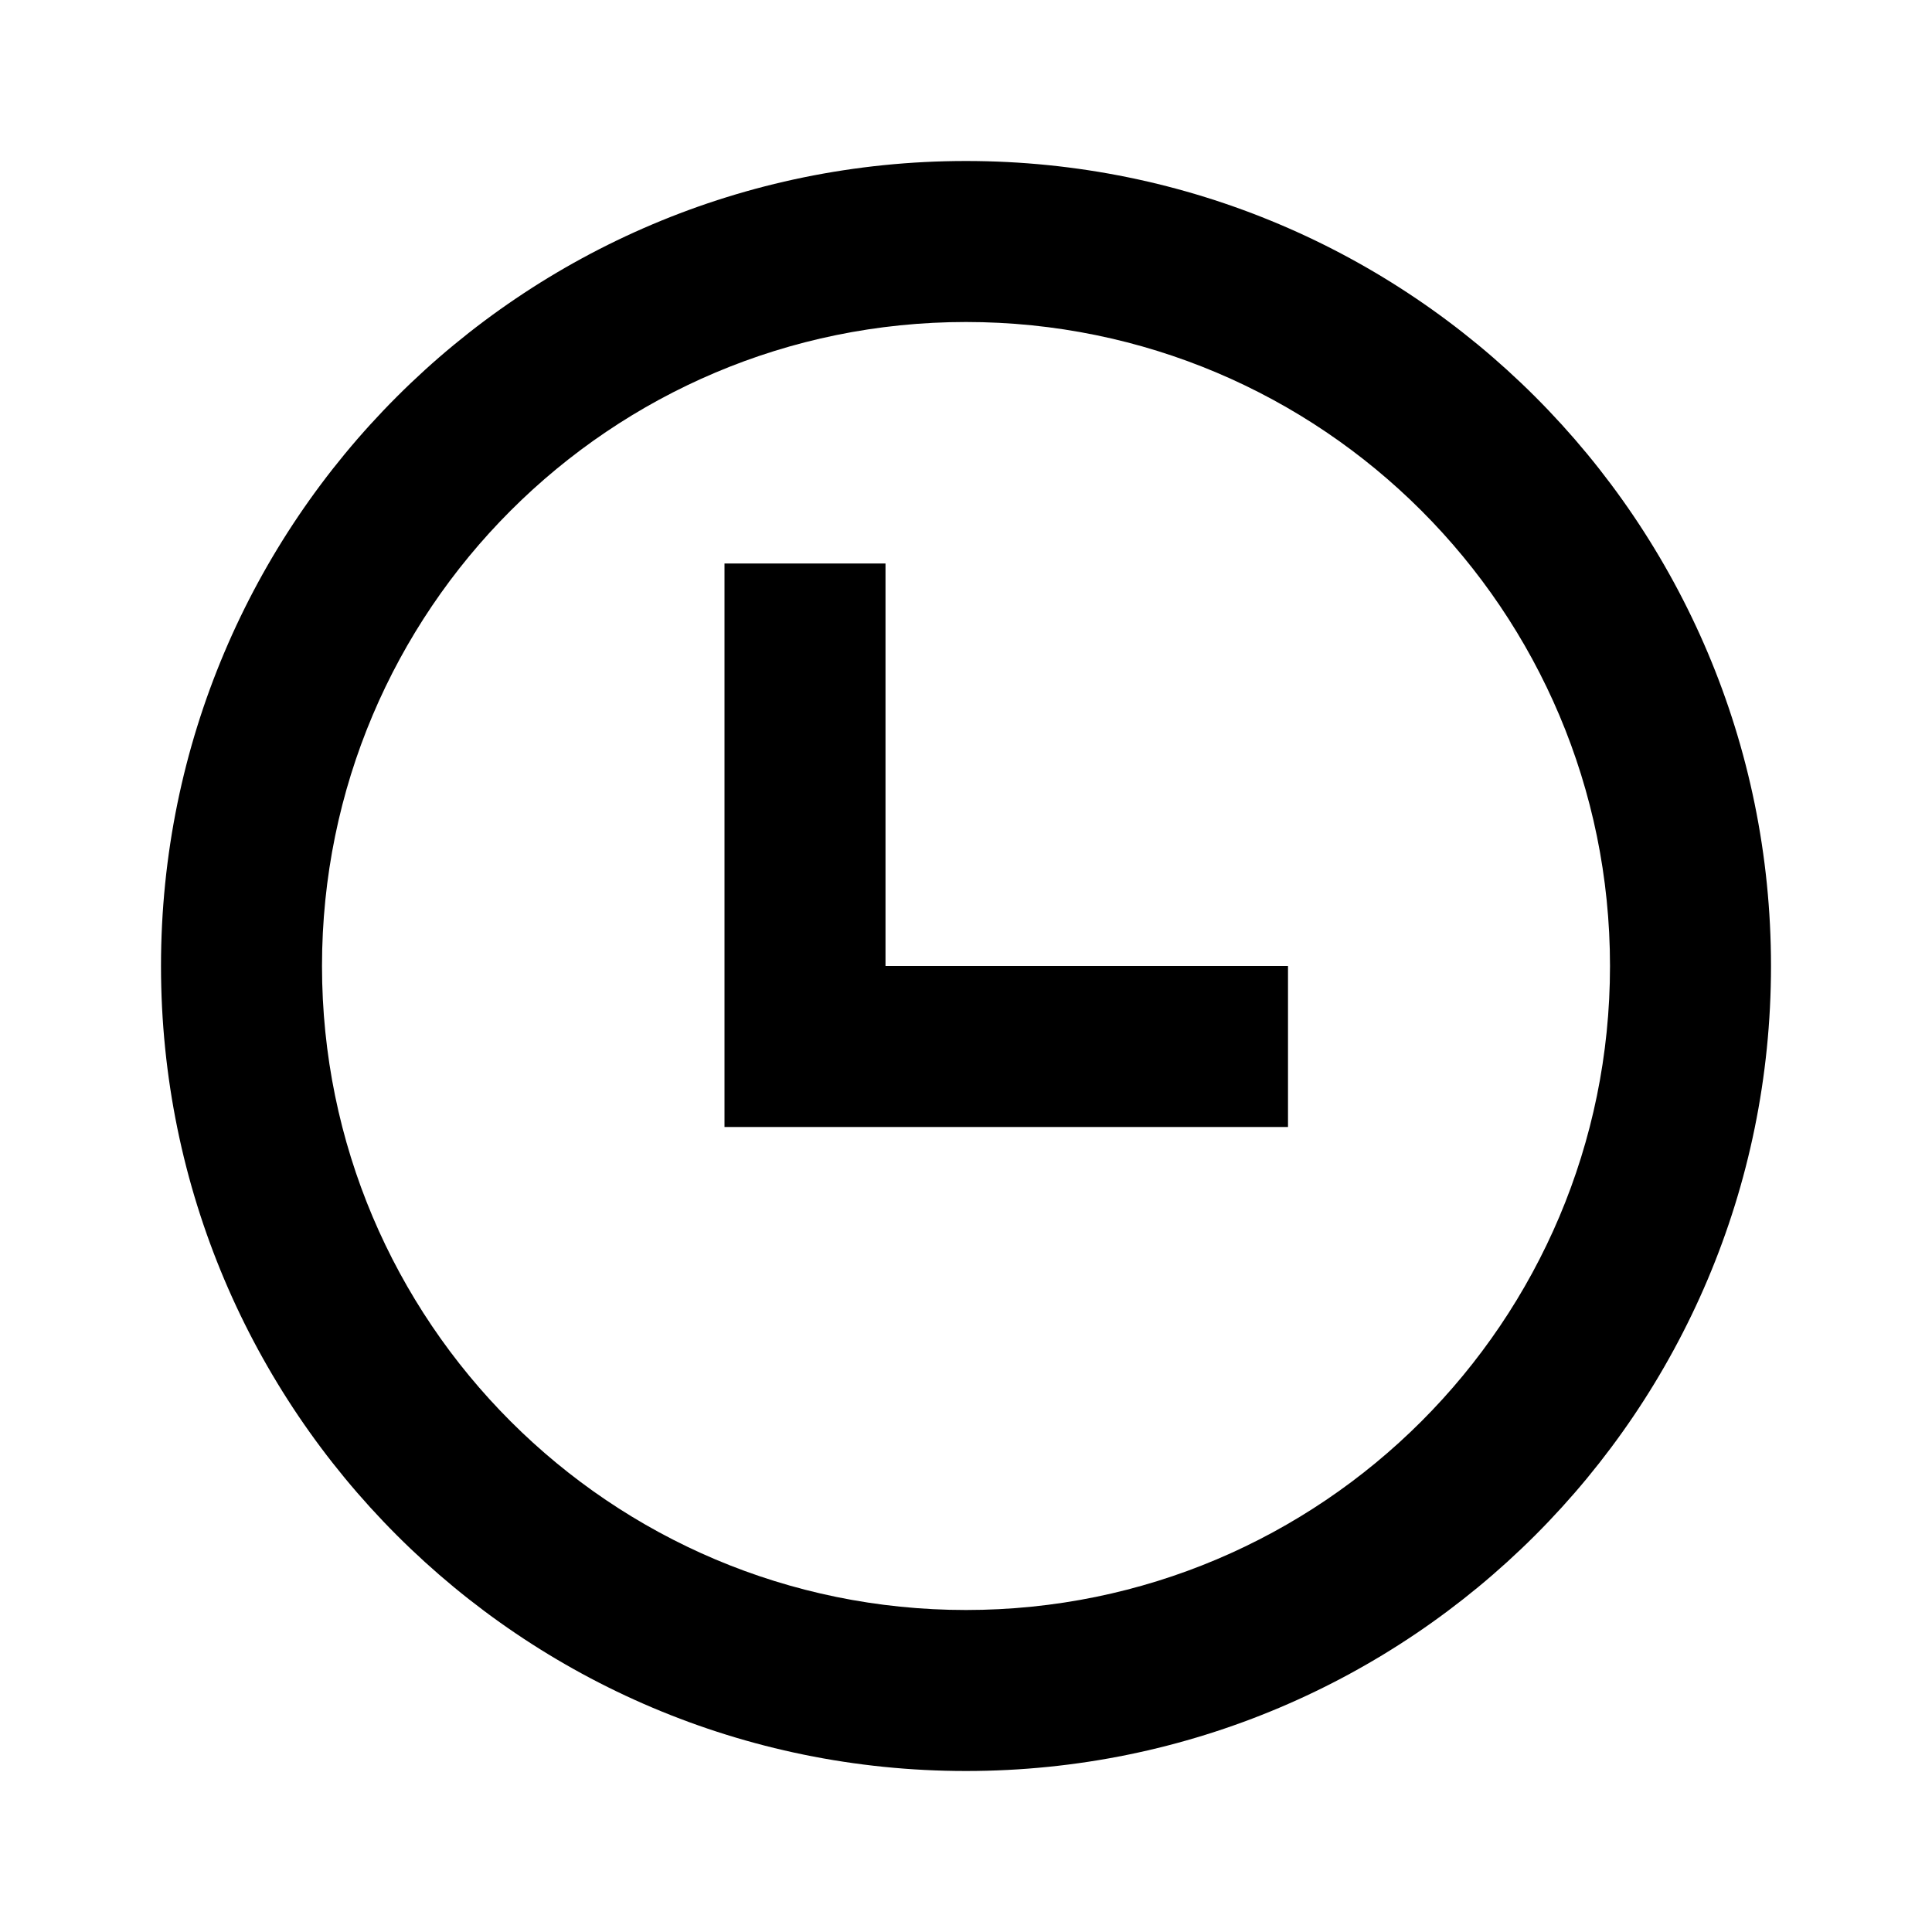
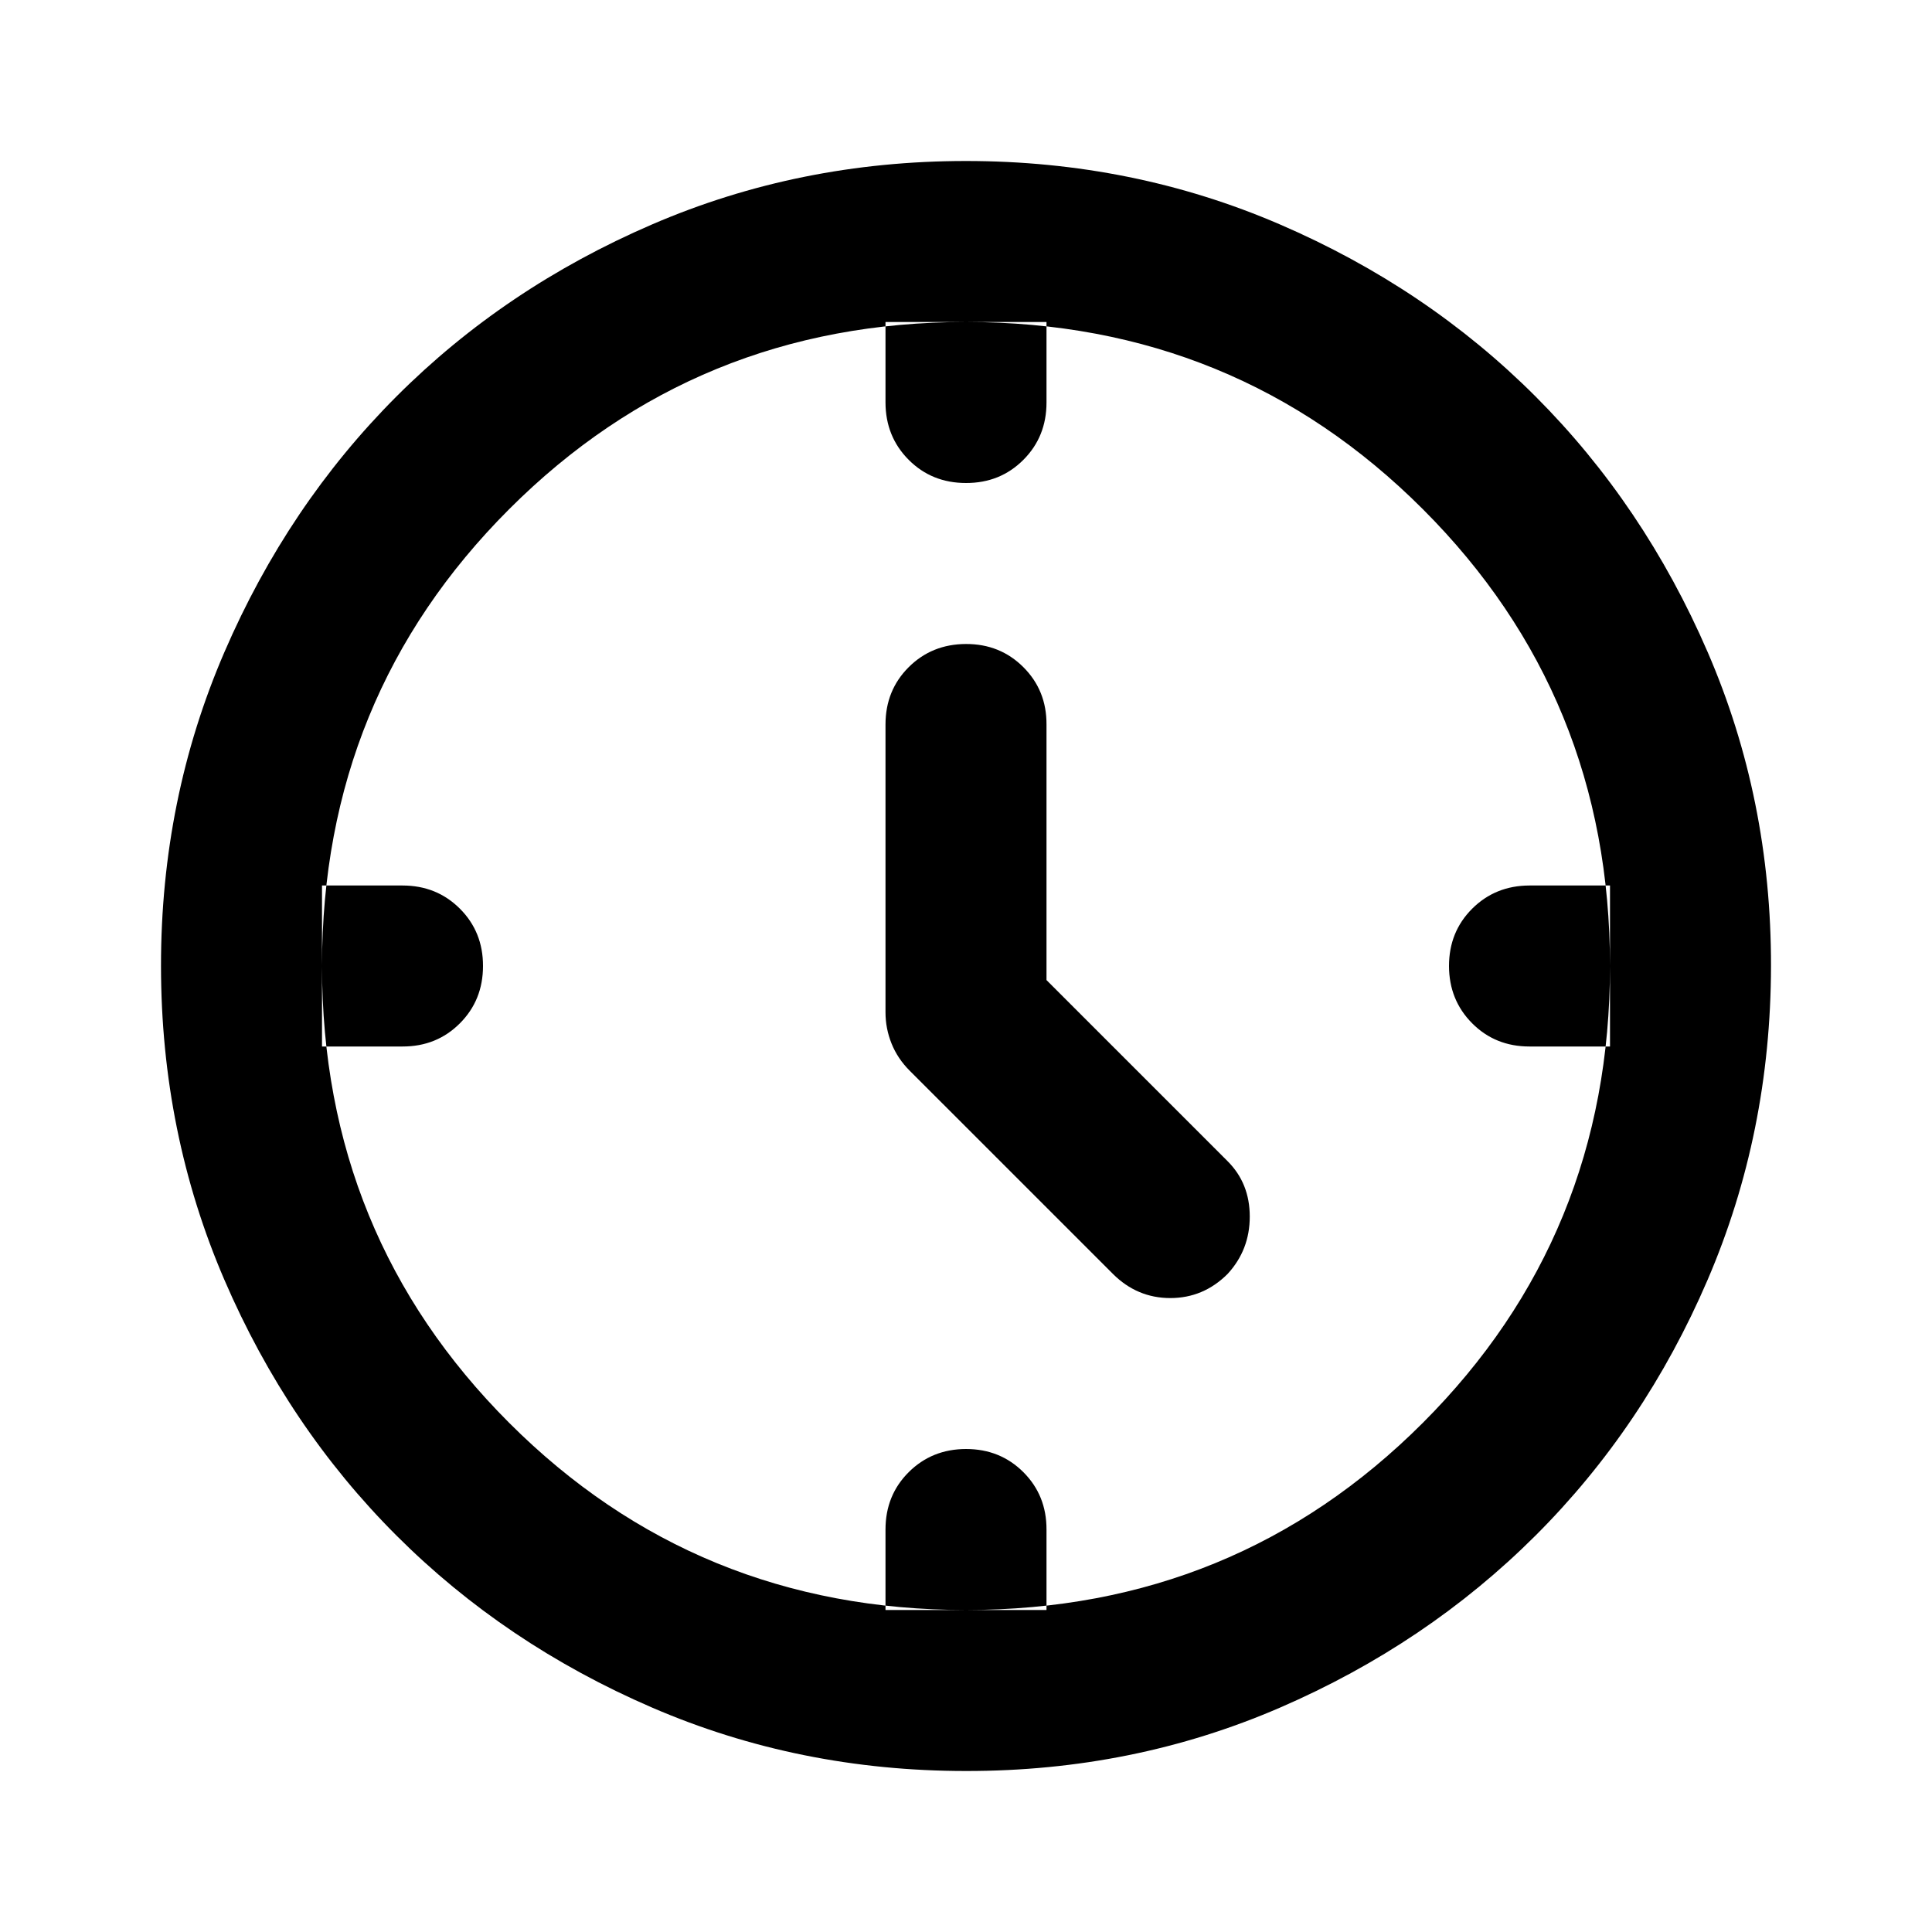
<svg xmlns="http://www.w3.org/2000/svg" width="24" height="24" viewBox="0 0 24 24" fill="none">
-   <path d="M9 7H11V12H16V14H9V7Z" fill="currentColor" />
-   <path fill-rule="evenodd" clip-rule="evenodd" d="M22 12C22 17.523 17.523 22 12 22C6.477 22 2 17.523 2 12C2 6.477 6.477 2 12 2C17.523 2 22 6.477 22 12ZM20 12C20 16.418 16.418 20 12 20C7.582 20 4 16.418 4 12C4 7.582 7.582 4 12 4C16.418 4 20 7.582 20 12Z" fill="currentColor" />
+   <path fill-rule="evenodd" clip-rule="evenodd" d="m13 12.175l2.25 2.25q.275.275.275.688t-.275.712q-.3.3-.712.3t-.713-.3L11.3 13.3q-.15-.15-.225-.337T11 12.575V9q0-.425.288-.712T12 8t.713.288T13 9zM12 6q-.425 0-.712-.288T11 5V4h2v1q0 .425-.288.713T12 6m6 6q0-.425.288-.712T19 11h1v2h-1q-.425 0-.712-.288T18 12m-6 6q.425 0 .713.288T13 19v1h-2v-1q0-.425.288-.712T12 18m-6-6q0 .425-.288.713T5 13H4v-2h1q.425 0 .713.288T6 12m6 10q-2.075 0-3.9-.788t-3.175-2.137T2.788 15.9T2 12t.788-3.9t2.137-3.175T8.1 2.788T12 2t3.9.788t3.175 2.137T21.213 8.1T22 12t-.788 3.9t-2.137 3.175t-3.175 2.138T12 22m8-10q0-3.35-2.325-5.675T12 4T6.325 6.325T4 12t2.325 5.675T12 20t5.675-2.325T20 12m-8 0" fill="currentColor" />
</svg>
